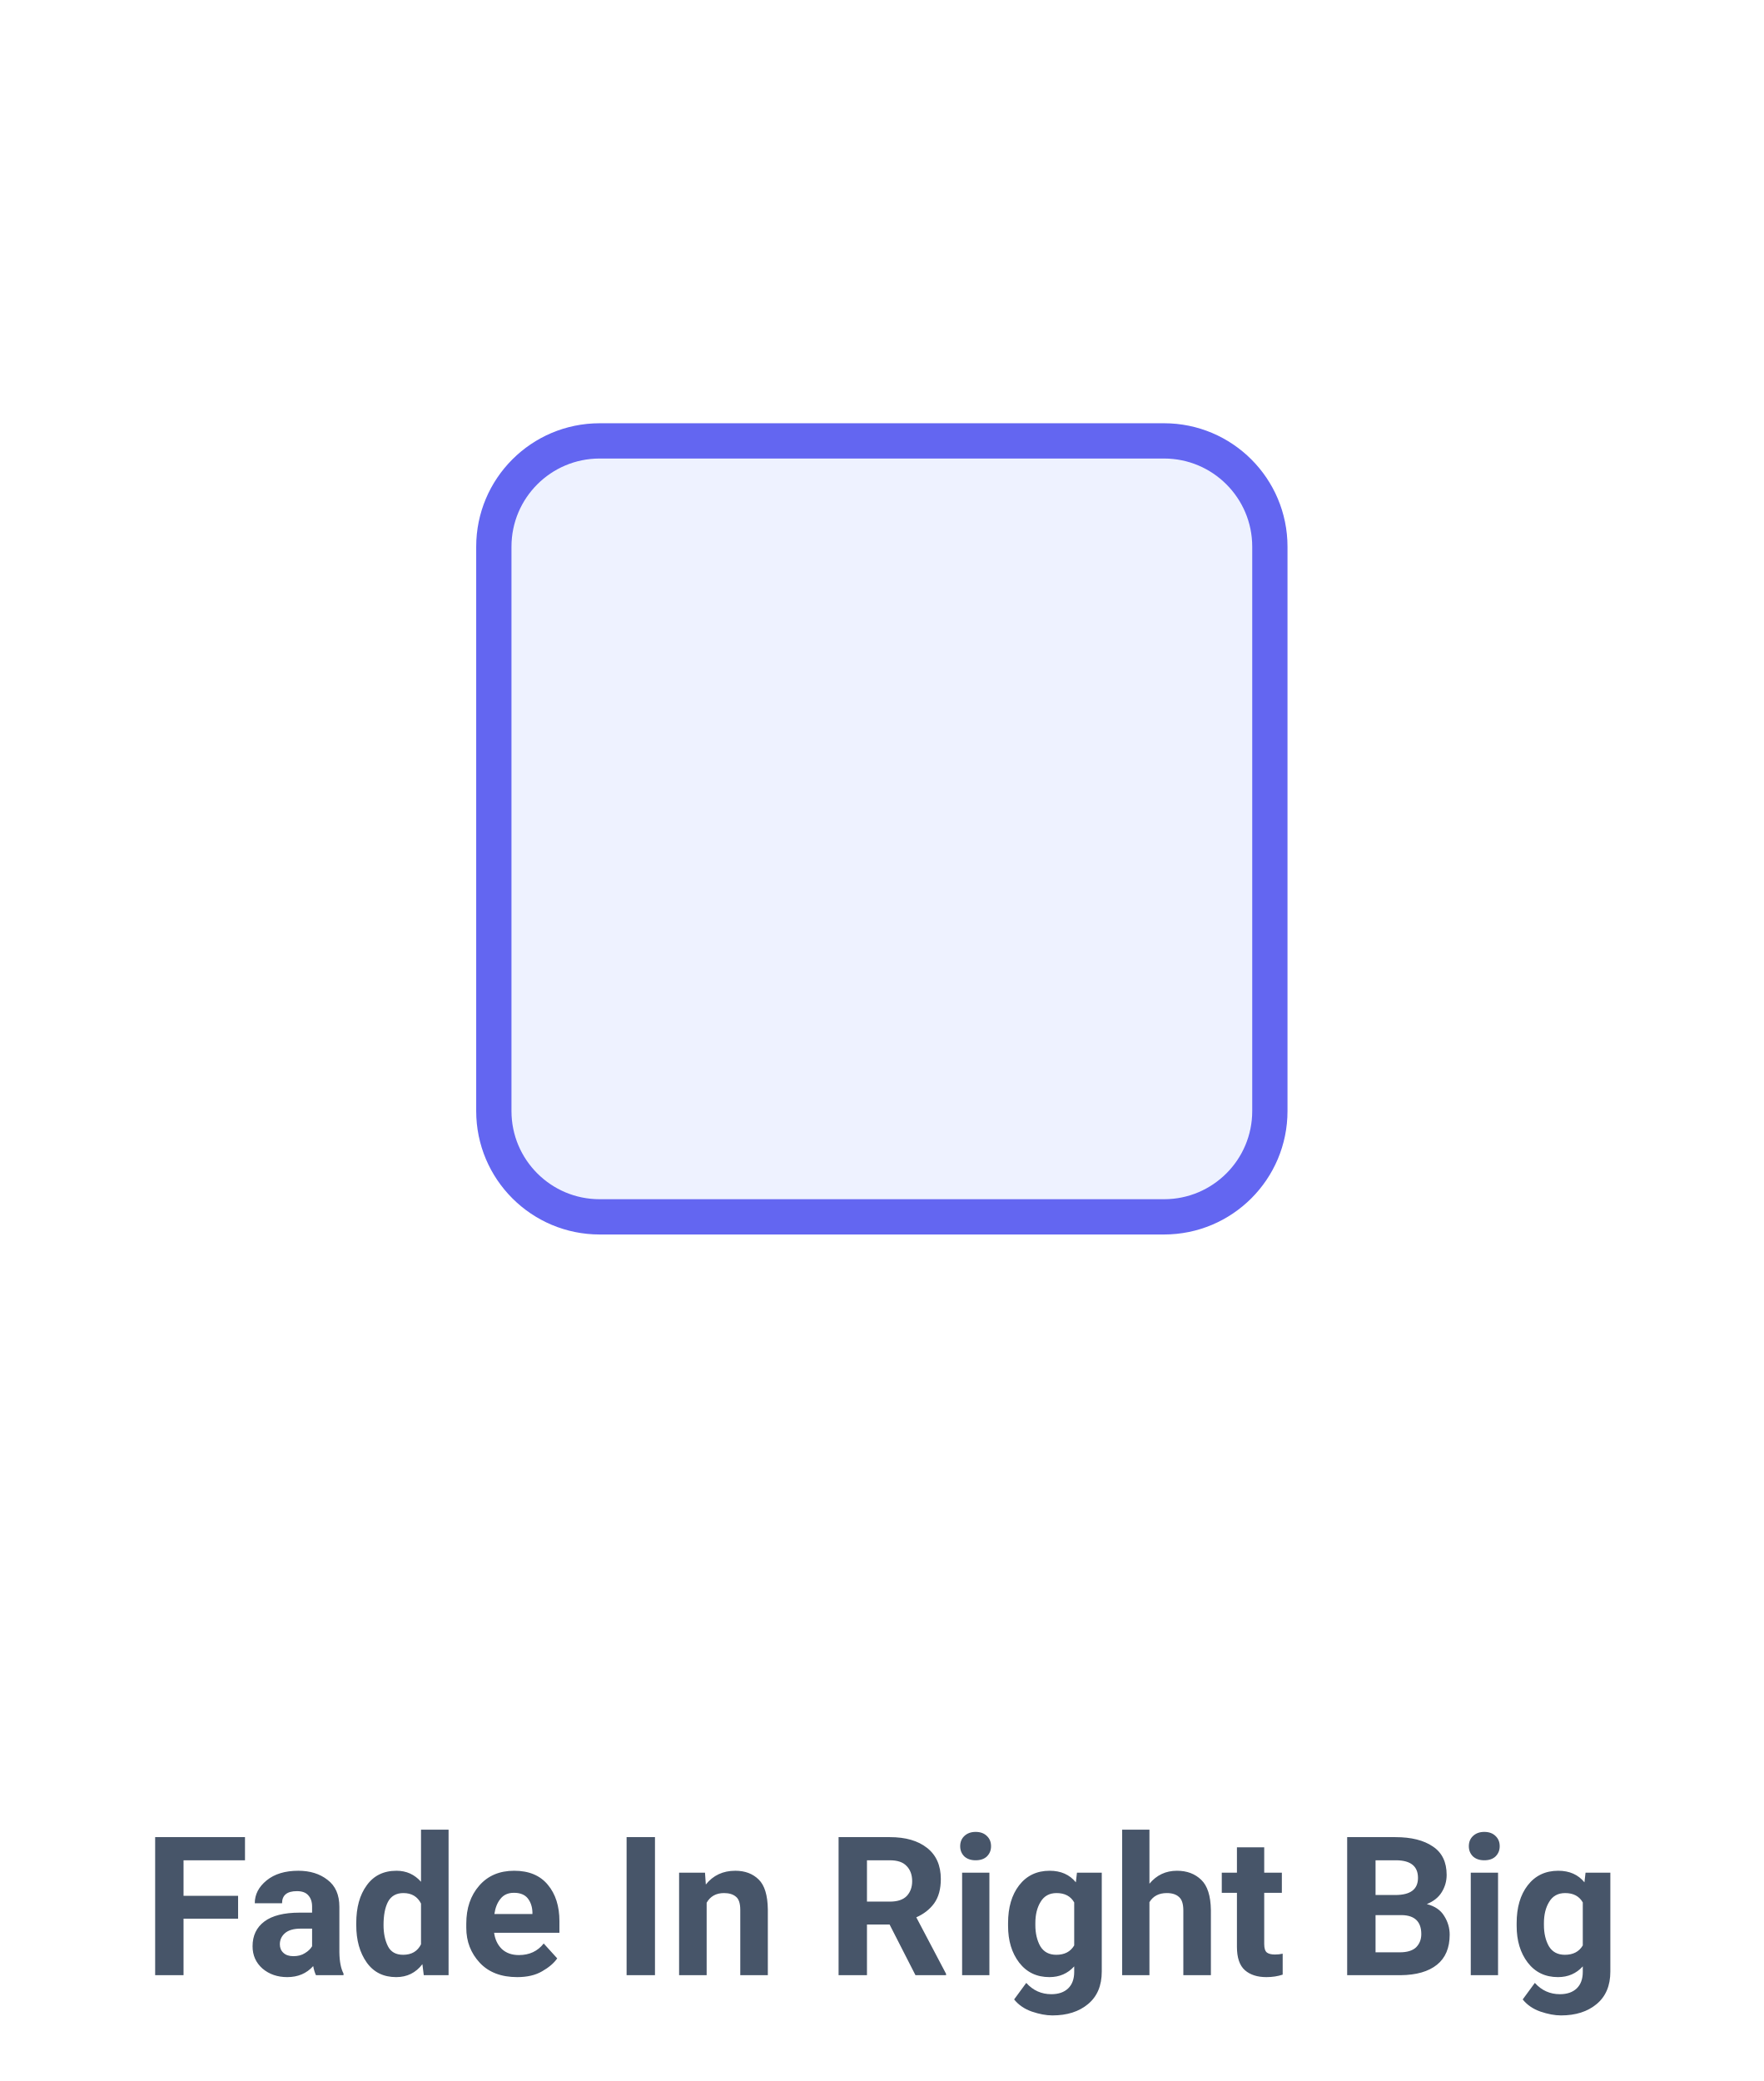
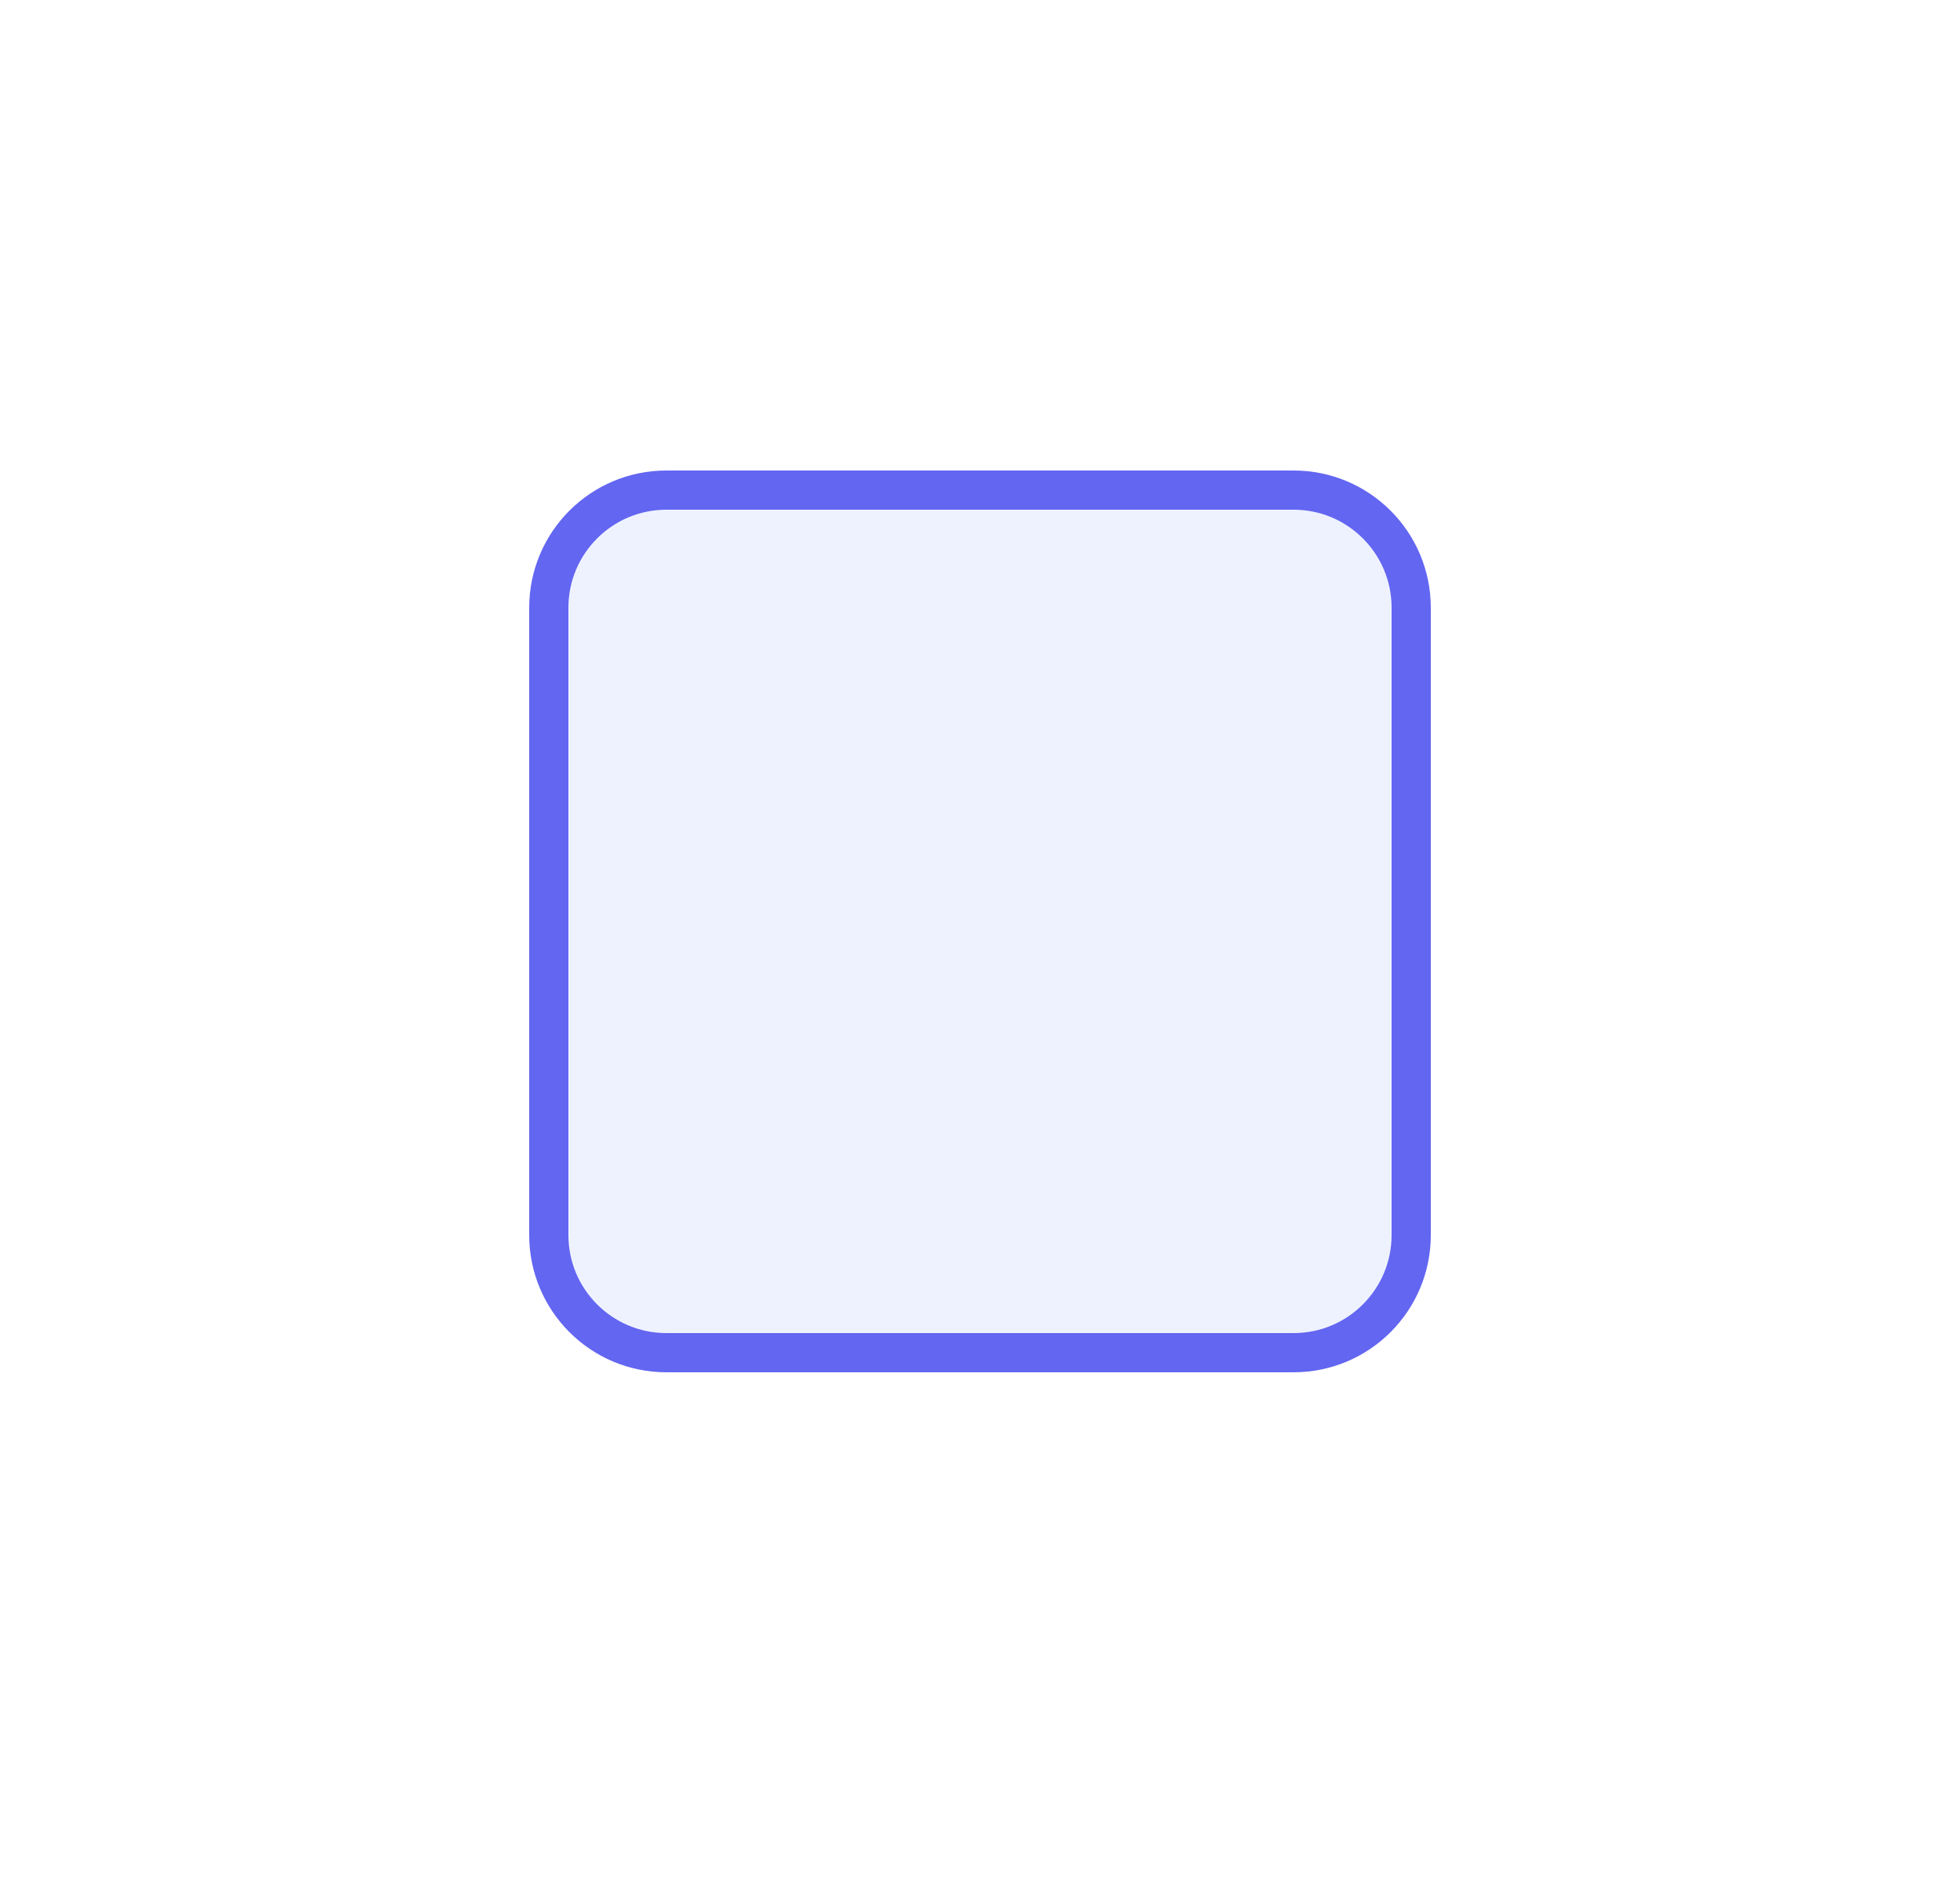
- <svg xmlns="http://www.w3.org/2000/svg" viewBox="0 0 100 118">
+ <svg xmlns="http://www.w3.org/2000/svg" viewBox="0 0 100 96">
  <style>.b{transform-box:fill-box;transform-origin:50% 50%;animation:fx 2.6s cubic-bezier(.22,1,.36,1) infinite}@keyframes fx{0%{transform:translateX(52px);opacity:0}45%{transform:none;opacity:1}82%{transform:none;opacity:1}100%{transform:none;opacity:0}}</style>
  <rect class="b" x="28" y="25" width="44" height="44" rx="6" fill="#eef2ff" stroke="#6366f1" stroke-width="2" />
-   <text x="50" y="112" text-anchor="middle" font-family="-apple-system,Segoe UI,Roboto,Arial,sans-serif" font-size="11" font-weight="600" fill="#475569">Fade In Right Big</text>
</svg>
